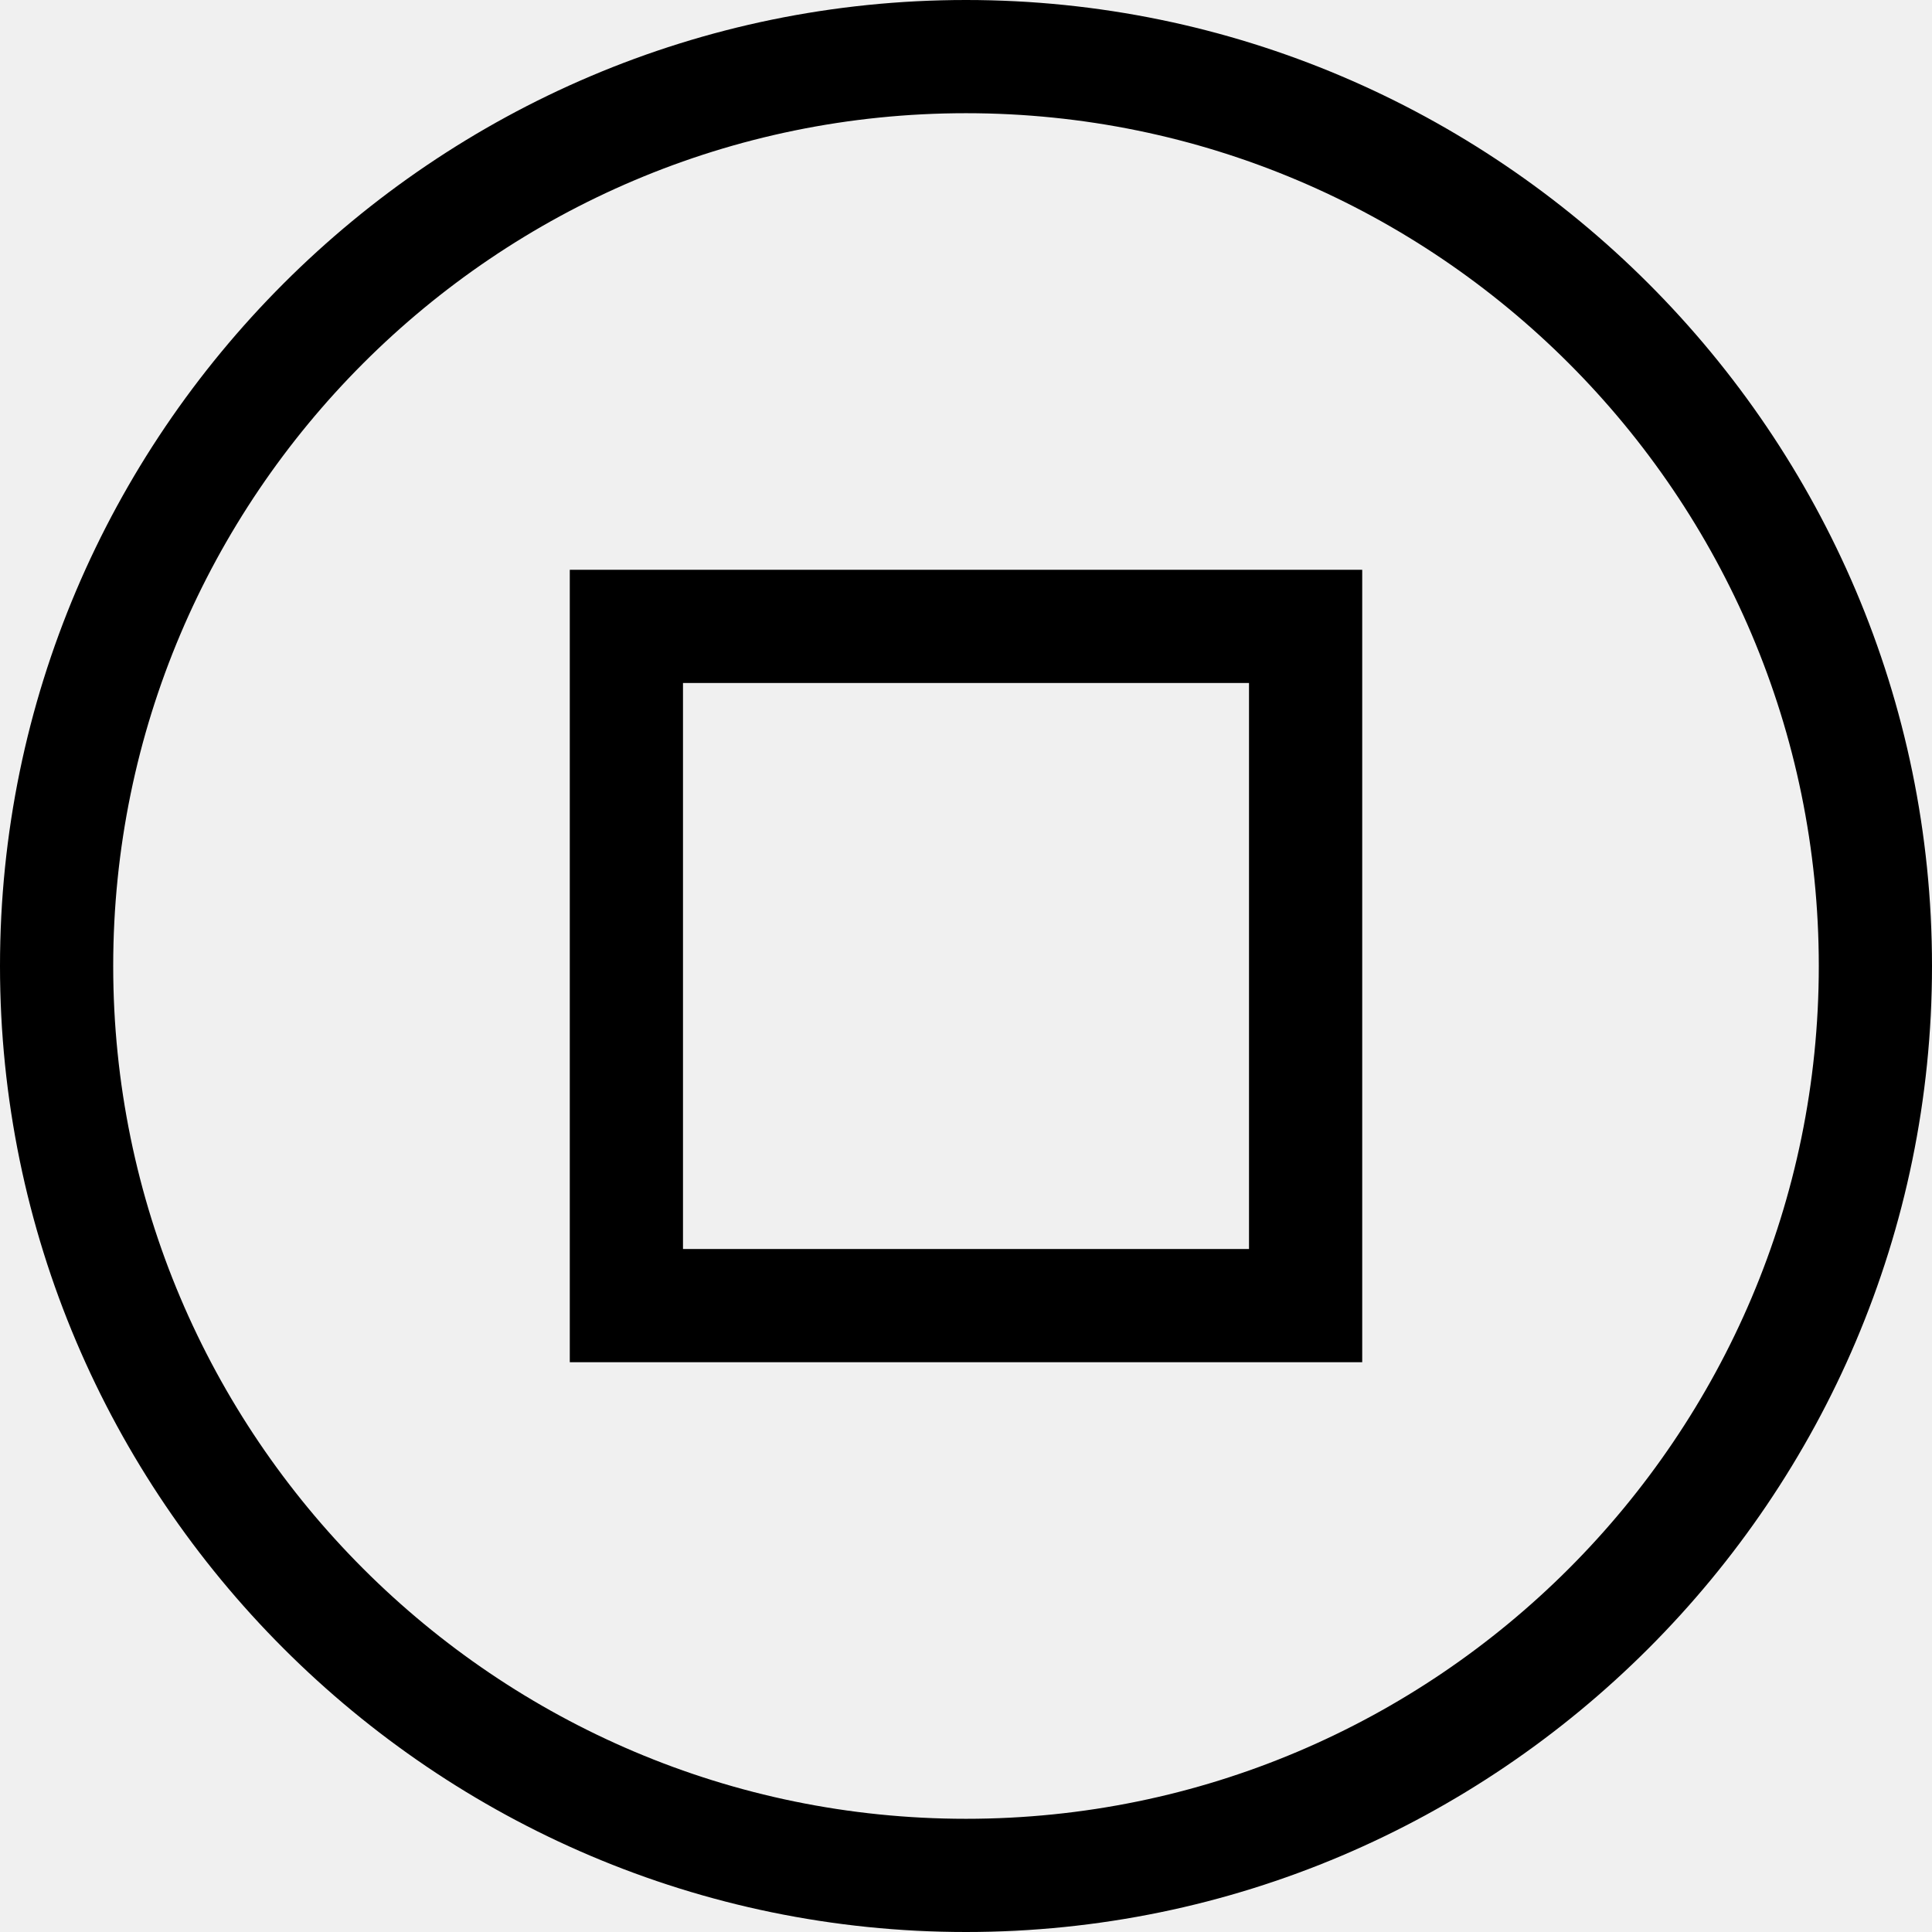
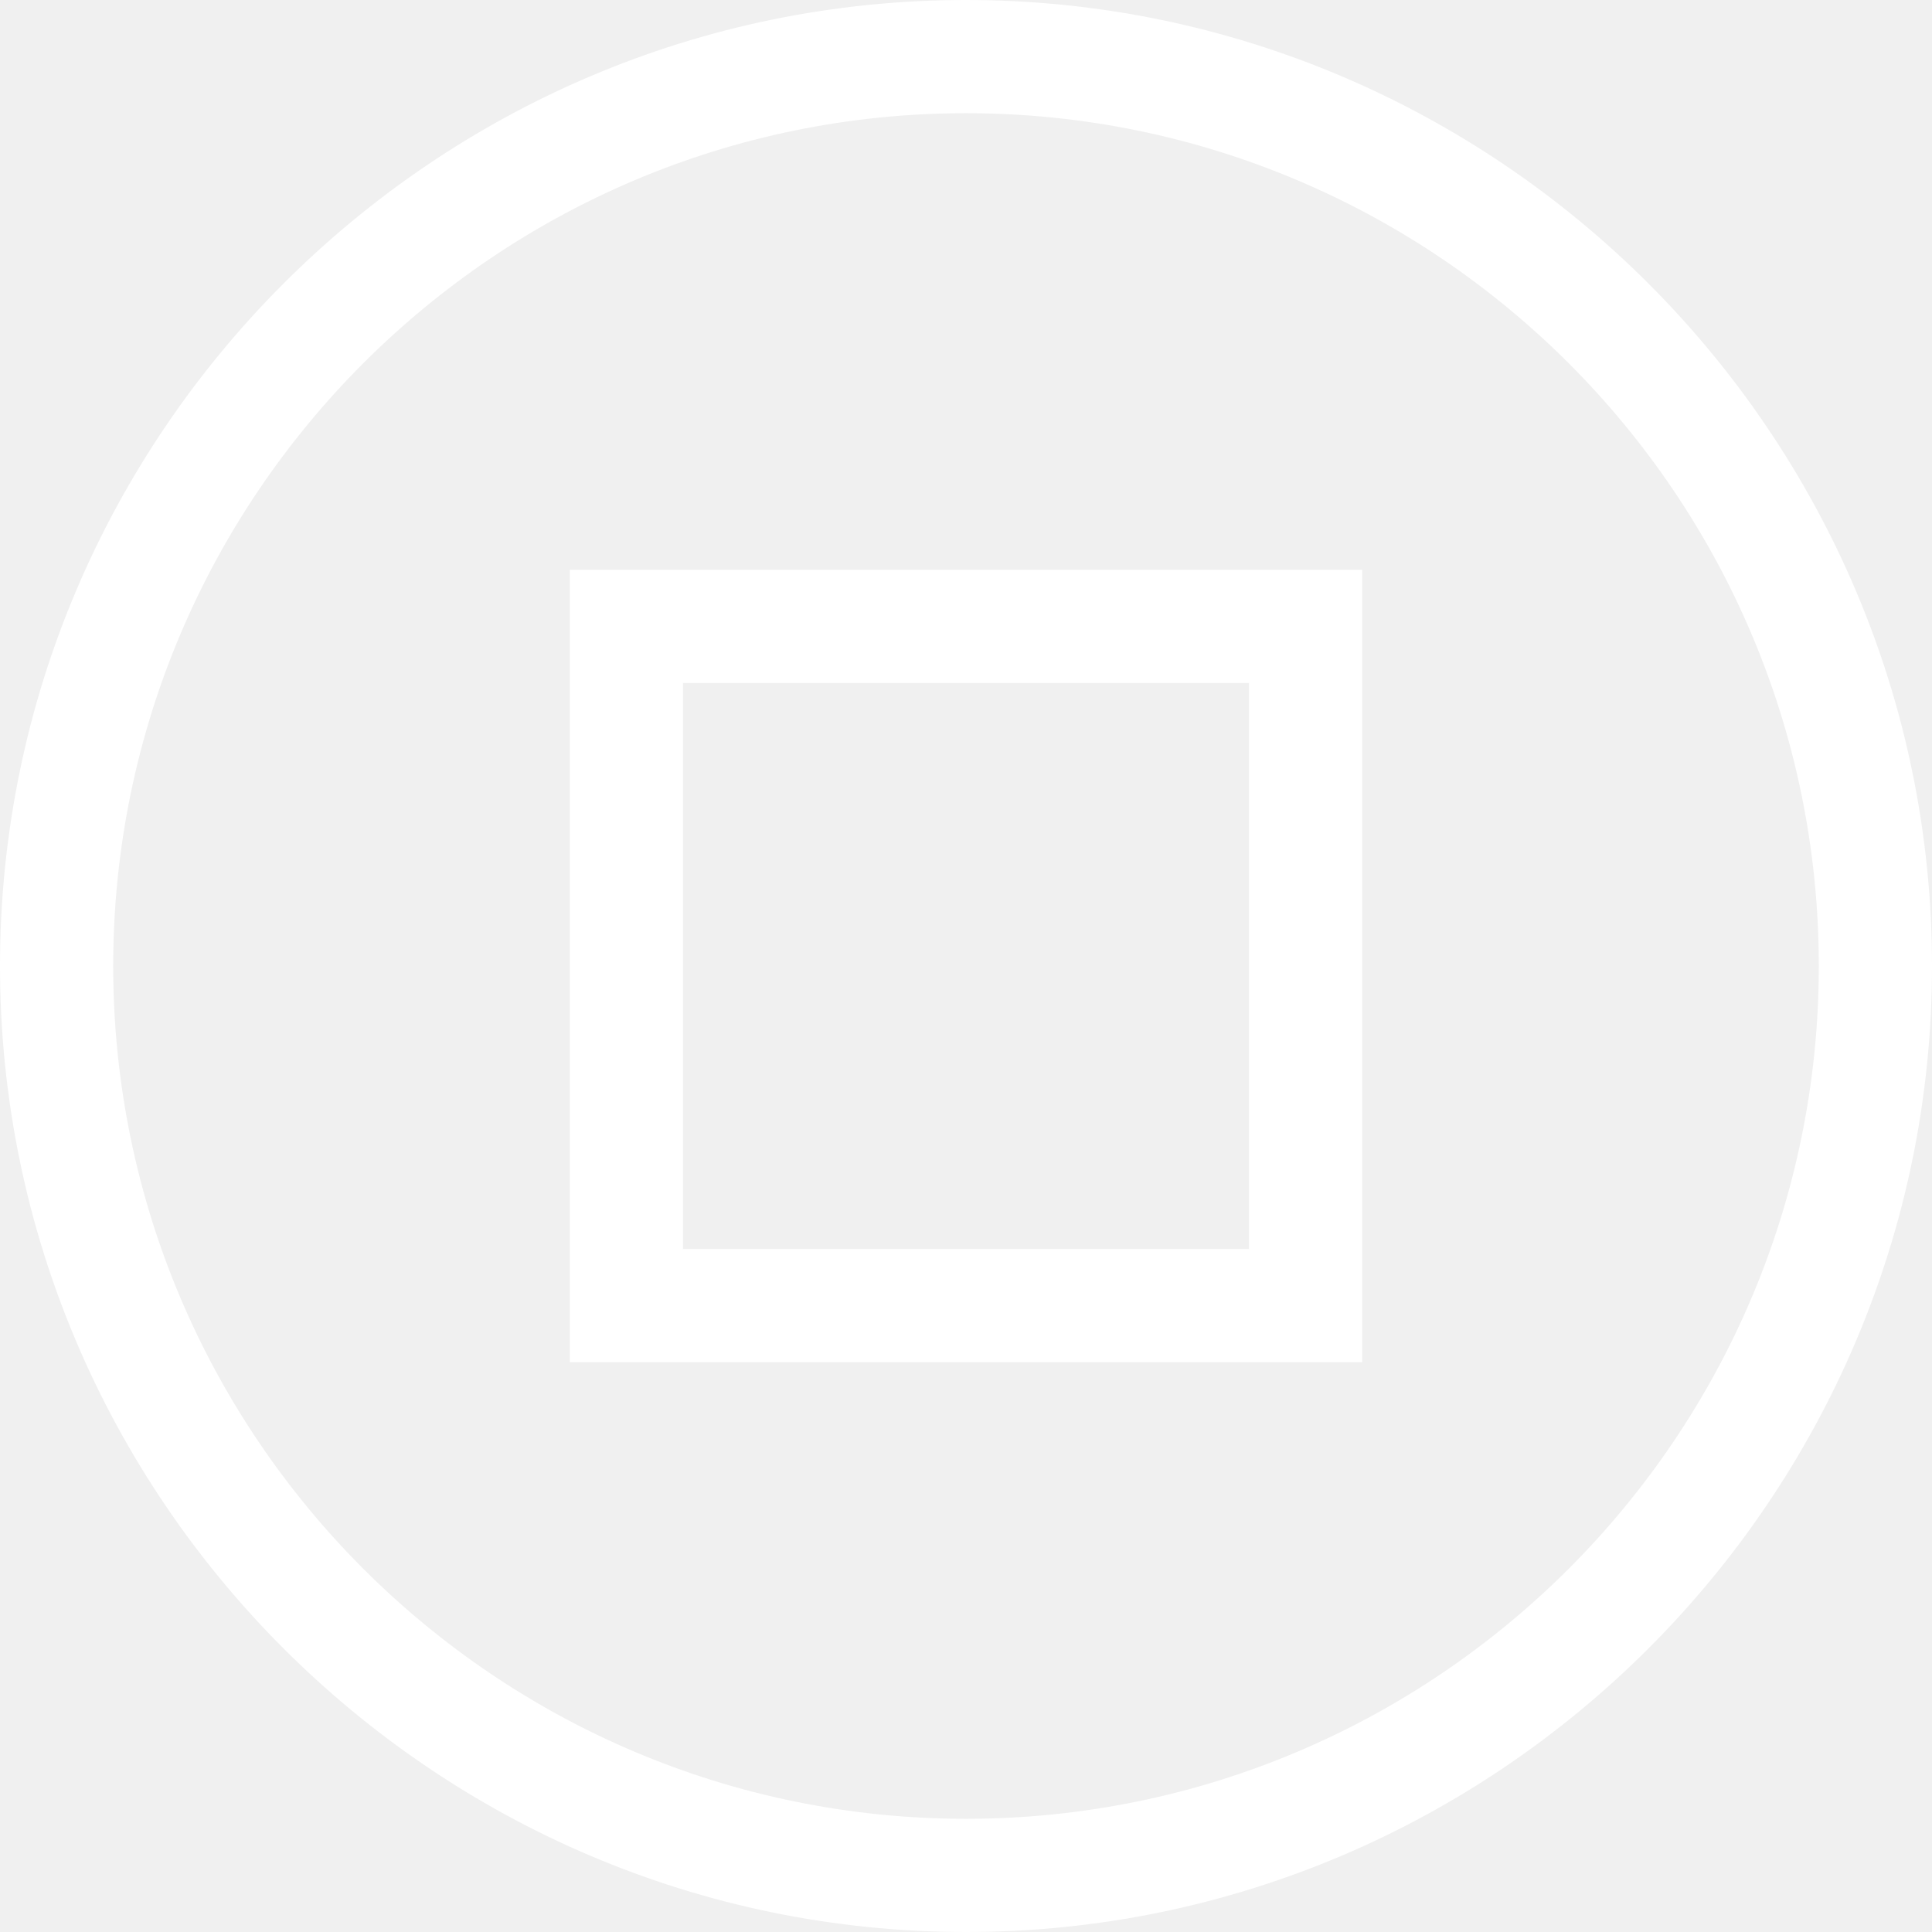
<svg xmlns="http://www.w3.org/2000/svg" viewBox="0 0 512 512">
-   <path d="m256 512c-140.969 0-256-115.051-256-256 0-140.969 115.051-256 256-256 140.969 0 256 115.051 256 256 0 140.969-115.051 256-256 256zm0-482c-124.617 0-226 101.383-226 226s101.383 226 226 226 226-101.383 226-226-101.383-226-226-226zm0 0" />
-   <path d="m361 361h-210v-210h210zm-180-30h150v-150h-150zm0 0" />
+   <path fill="#fff" d="m256 512c-140.969 0-256-115.051-256-256 0-140.969 115.051-256 256-256 140.969 0 256 115.051 256 256 0 140.969-115.051 256-256 256zm0-482c-124.617 0-226 101.383-226 226s101.383 226 226 226 226-101.383 226-226-101.383-226-226-226zm0 0" />
+   <path fill="#fff" d="m361 361h-210v-210h210zm-180-30h150v-150h-150zm0 0" />
</svg>
